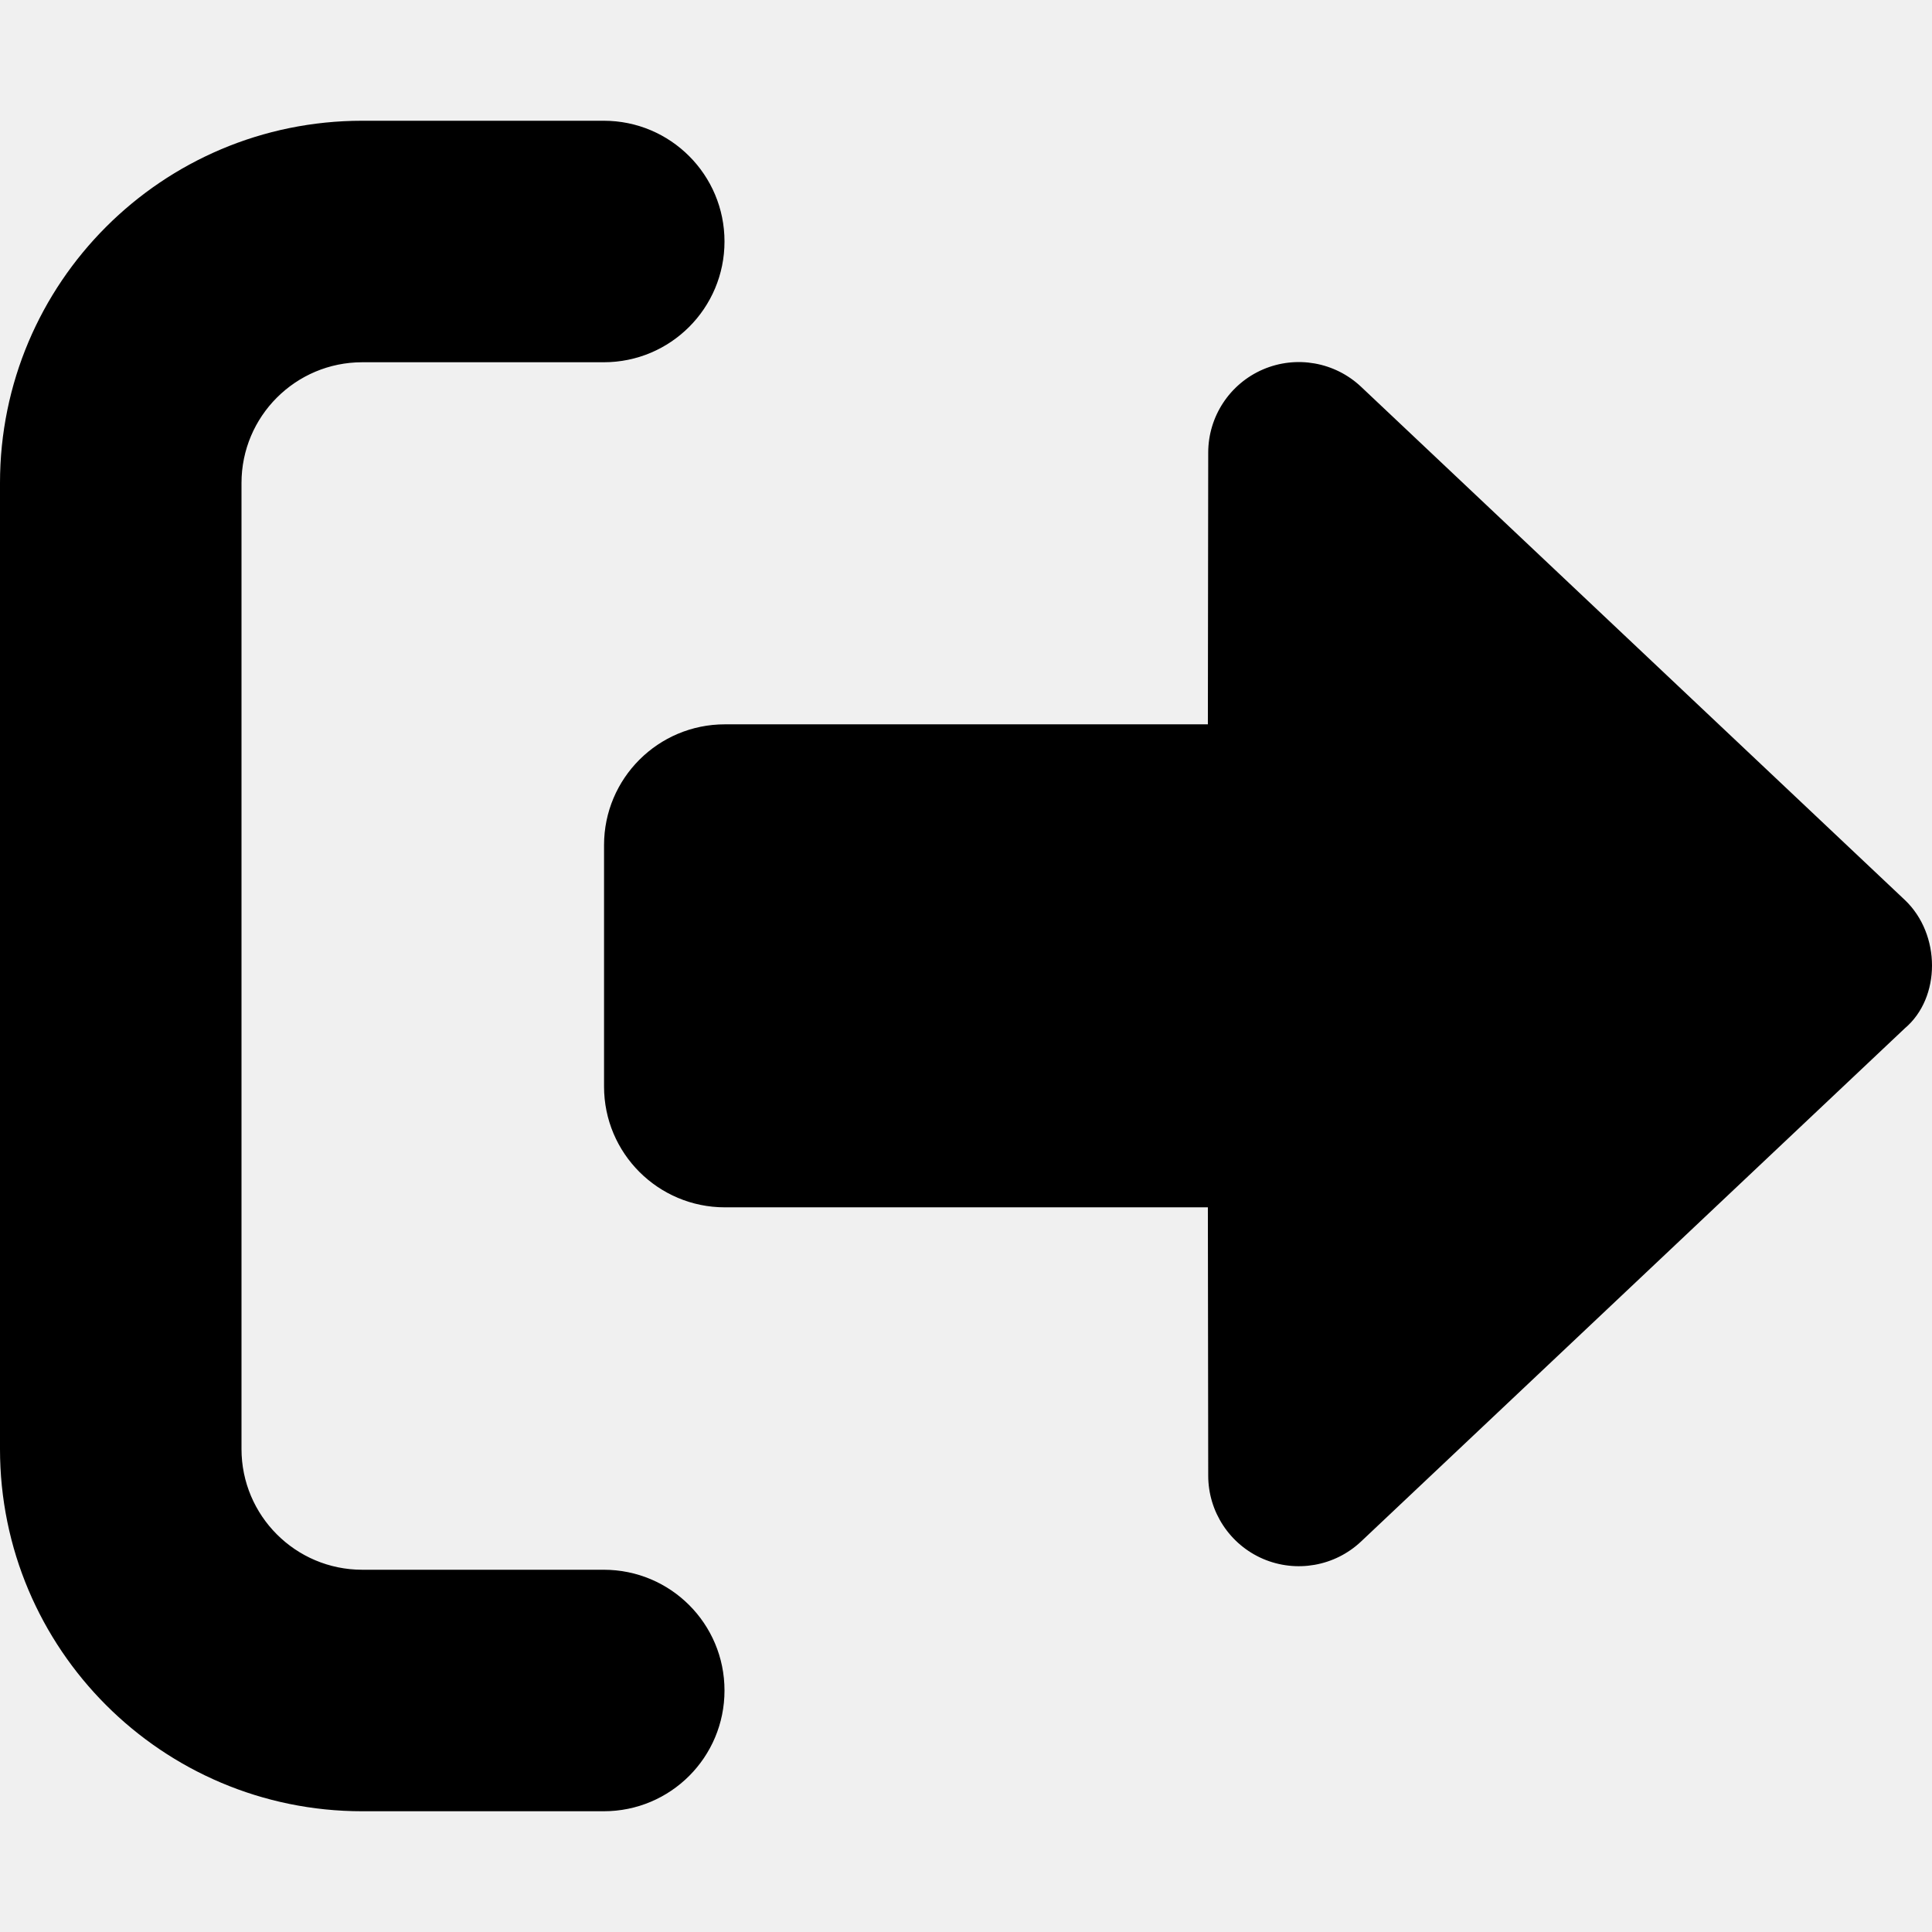
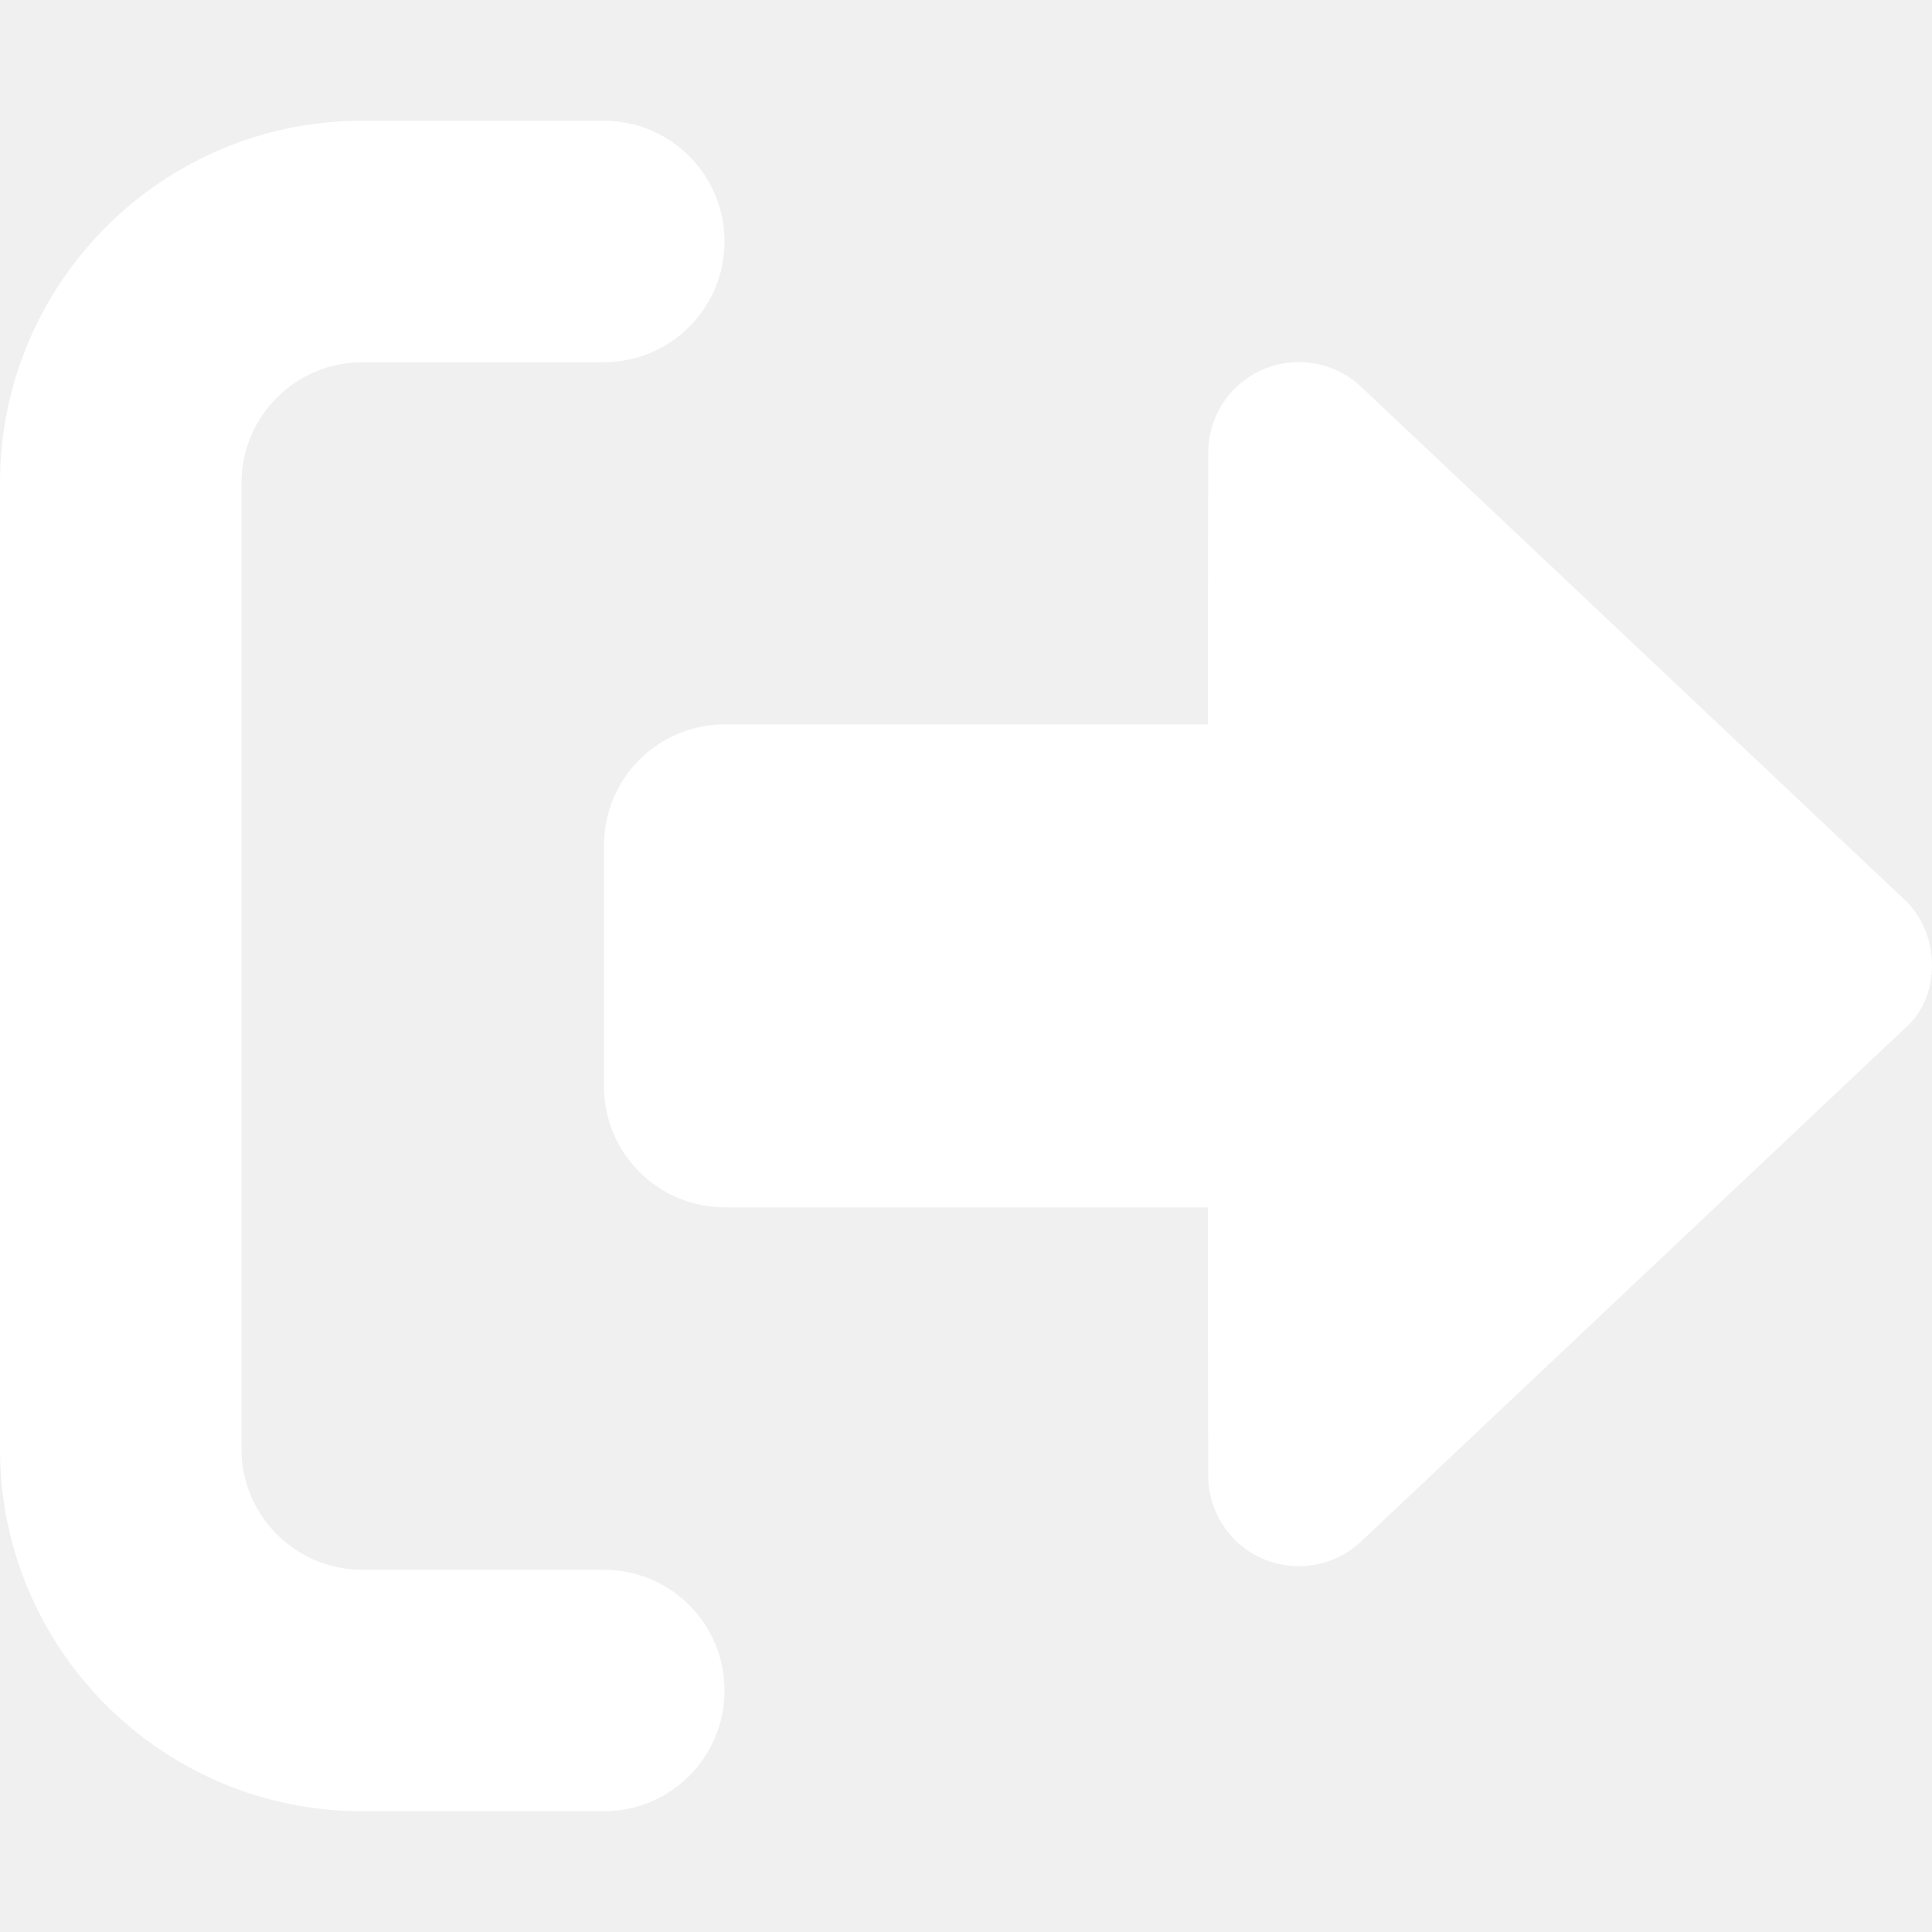
- <svg xmlns="http://www.w3.org/2000/svg" viewBox="0 0 512 512">
-   <path d="M96 480h64C177.7 480 192 465.7 192 448S177.7 416 160 416H96c-17.67 0-32-14.33-32-32V128c0-17.67 14.33-32 32-32h64C177.7 96 192 81.67 192 64S177.7 32 160 32H96C42.98 32 0 74.98 0 128v256C0 437 42.98 480 96 480zM504.8 238.5l-144.1-136c-6.975-6.578-17.2-8.375-26-4.594c-8.803 3.797-14.51 12.47-14.51 22.05l-.092 72l-128-.001c-17.69 0-32.02 14.33-32.02 32v64c0 17.67 14.34 32 32.02 32l128 .001l.092 71.1c0 9.578 5.707 18.25 14.51 22.05c8.803 3.781 19.03 1.984 26-4.594l144.1-136C514.4 264.4 514.4 247.6 504.8 238.5z" />
+ <svg xmlns="http://www.w3.org/2000/svg" width="40" height="40" viewBox="0 0 40 40" fill="none">
+   <path d="M7.5 37.5H12.5C13.883 37.5 15 36.383 15 35C15 33.617 13.883 32.5 12.5 32.5H7.5C6.12 32.5 5 31.381 5 30V10C5 8.62 6.12 7.5 7.5 7.5H12.5C13.883 7.5 15 6.38 15 5C15 3.62 13.883 2.5 12.5 2.5H7.5C3.358 2.5 0 5.858 0 10V30C0 34.141 3.358 37.5 7.5 37.5ZM39.438 18.633L28.18 8.008C27.635 7.494 26.836 7.354 26.148 7.649C25.461 7.946 25.015 8.623 25.015 9.372L25.008 14.997L15.008 14.996C13.626 14.996 12.506 16.116 12.506 17.497V22.497C12.506 23.877 13.626 24.997 15.008 24.997L25.008 24.997L25.015 30.551C25.015 31.299 25.461 31.977 26.148 32.274C26.836 32.569 27.635 32.429 28.18 31.915L39.438 21.29C40.188 20.656 40.188 19.344 39.438 18.633Z" fill="white" />
</svg>
